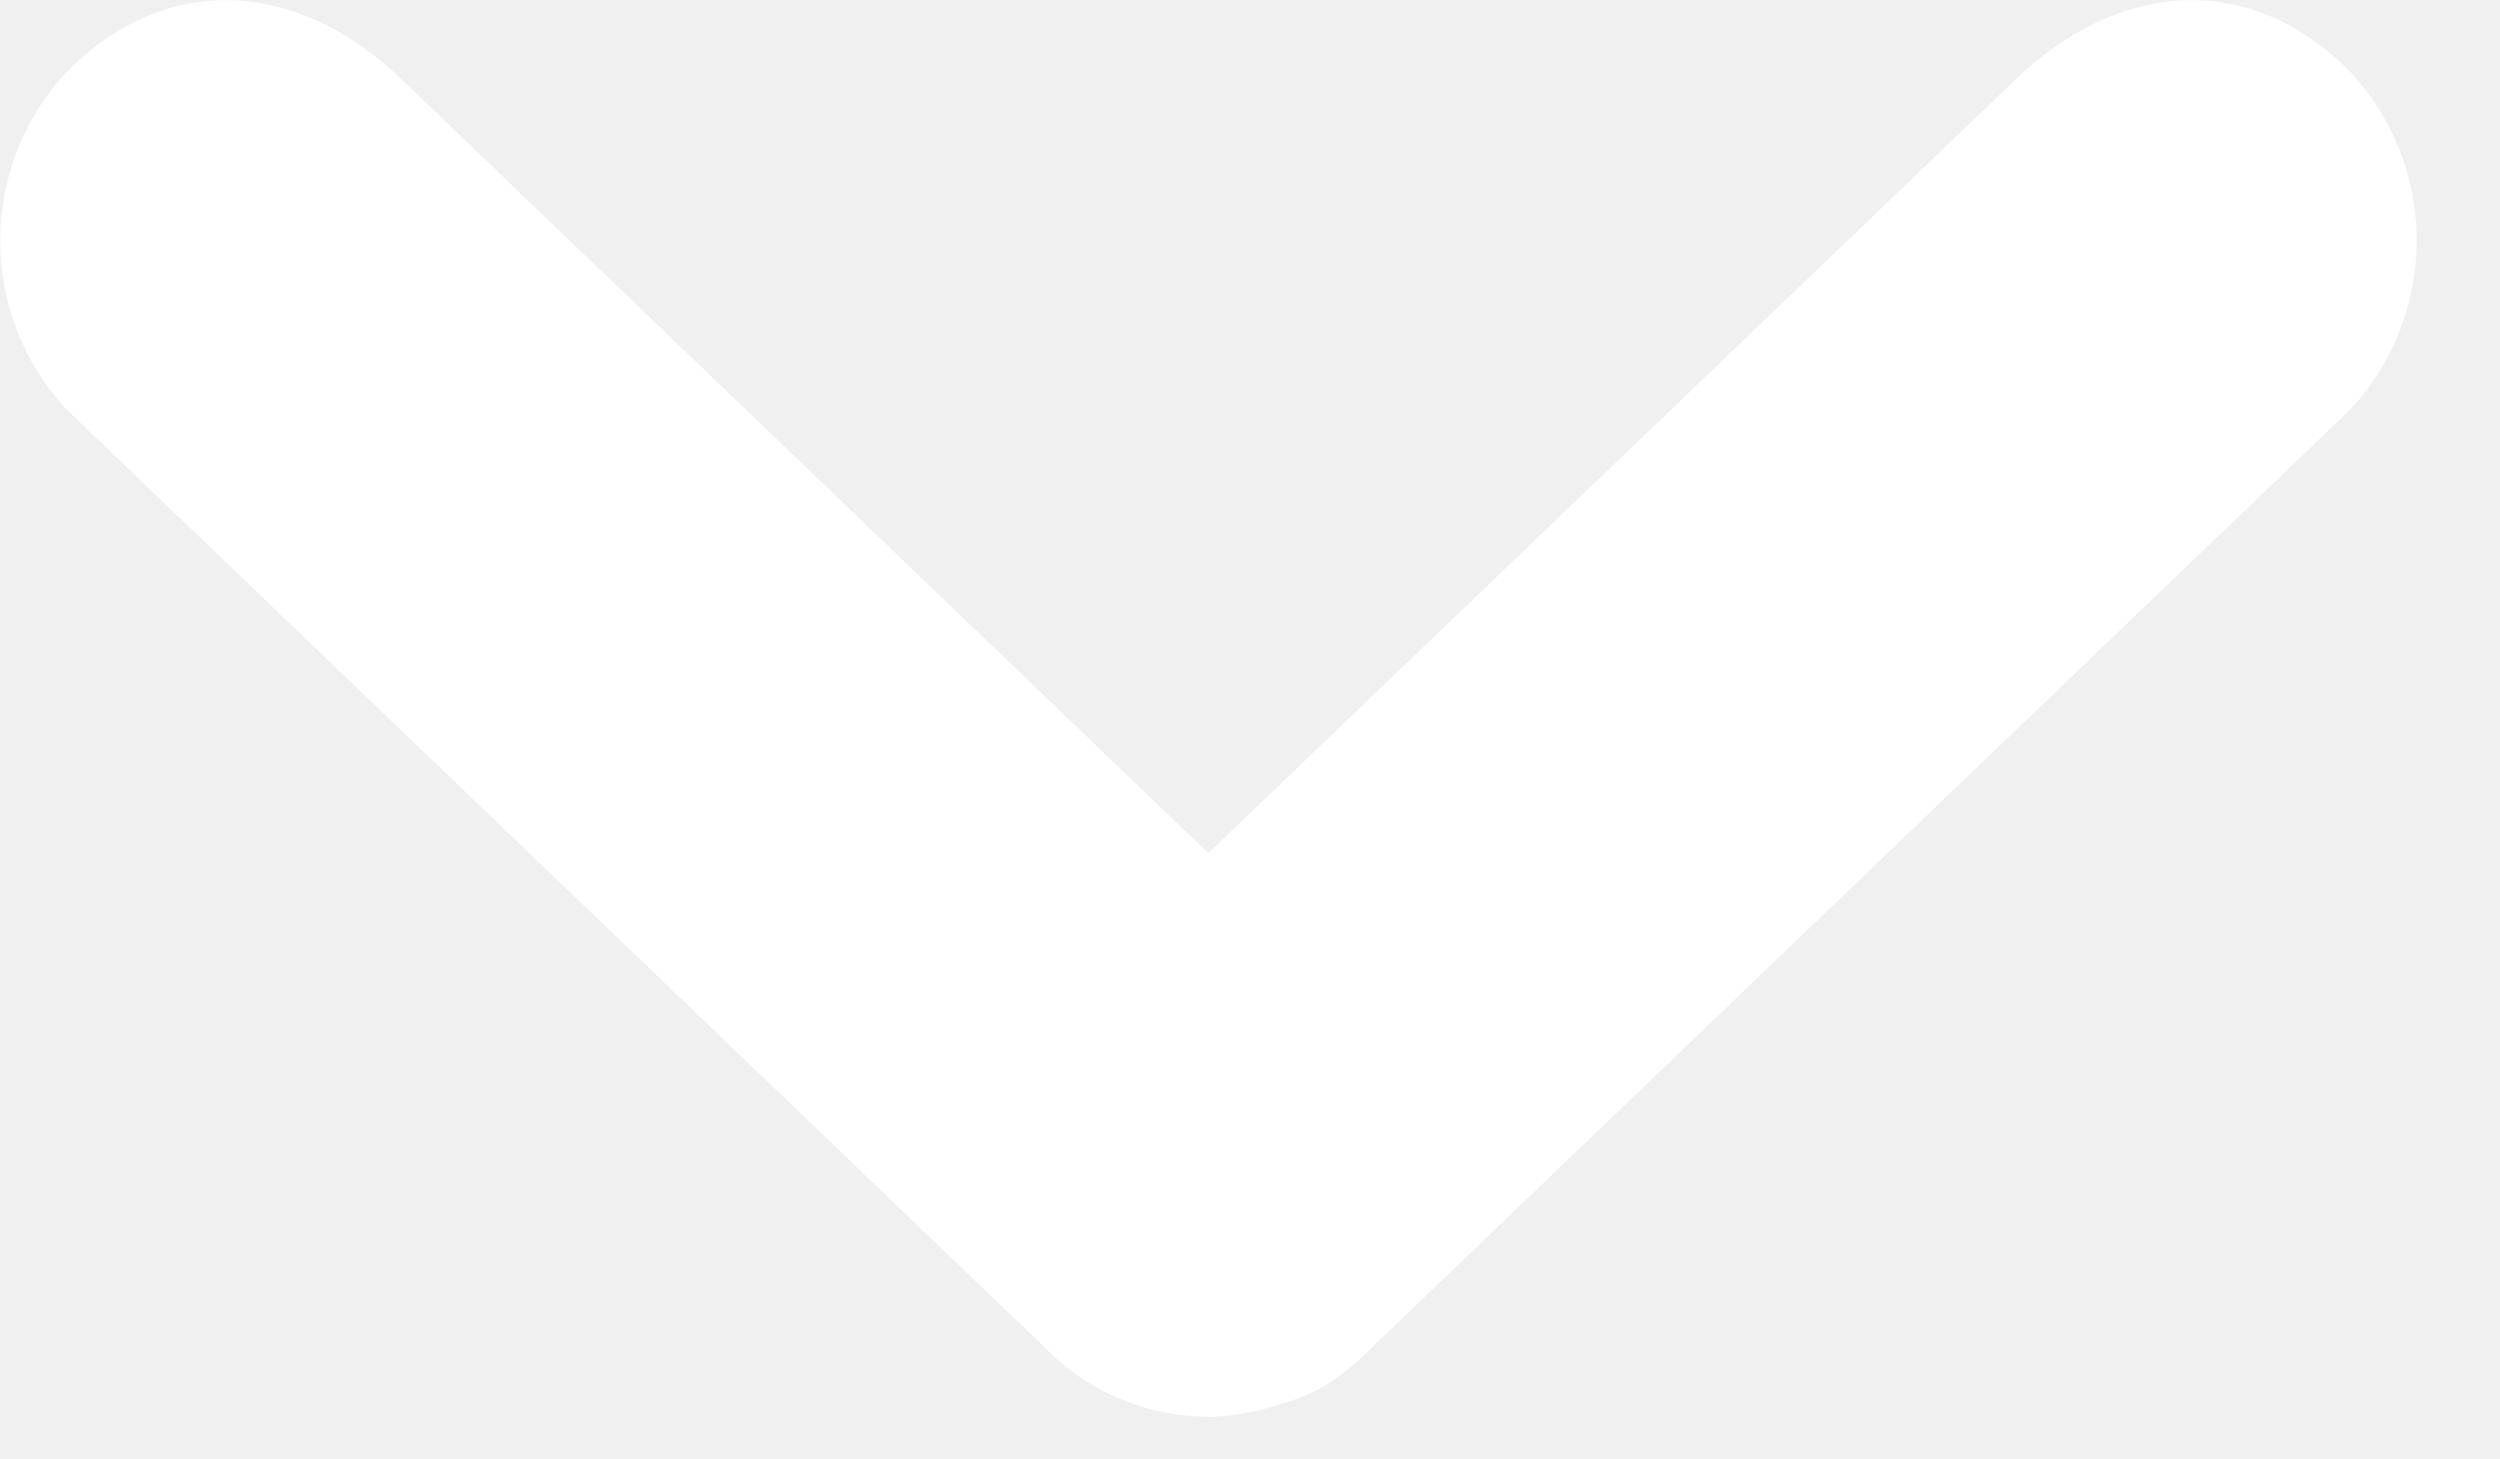
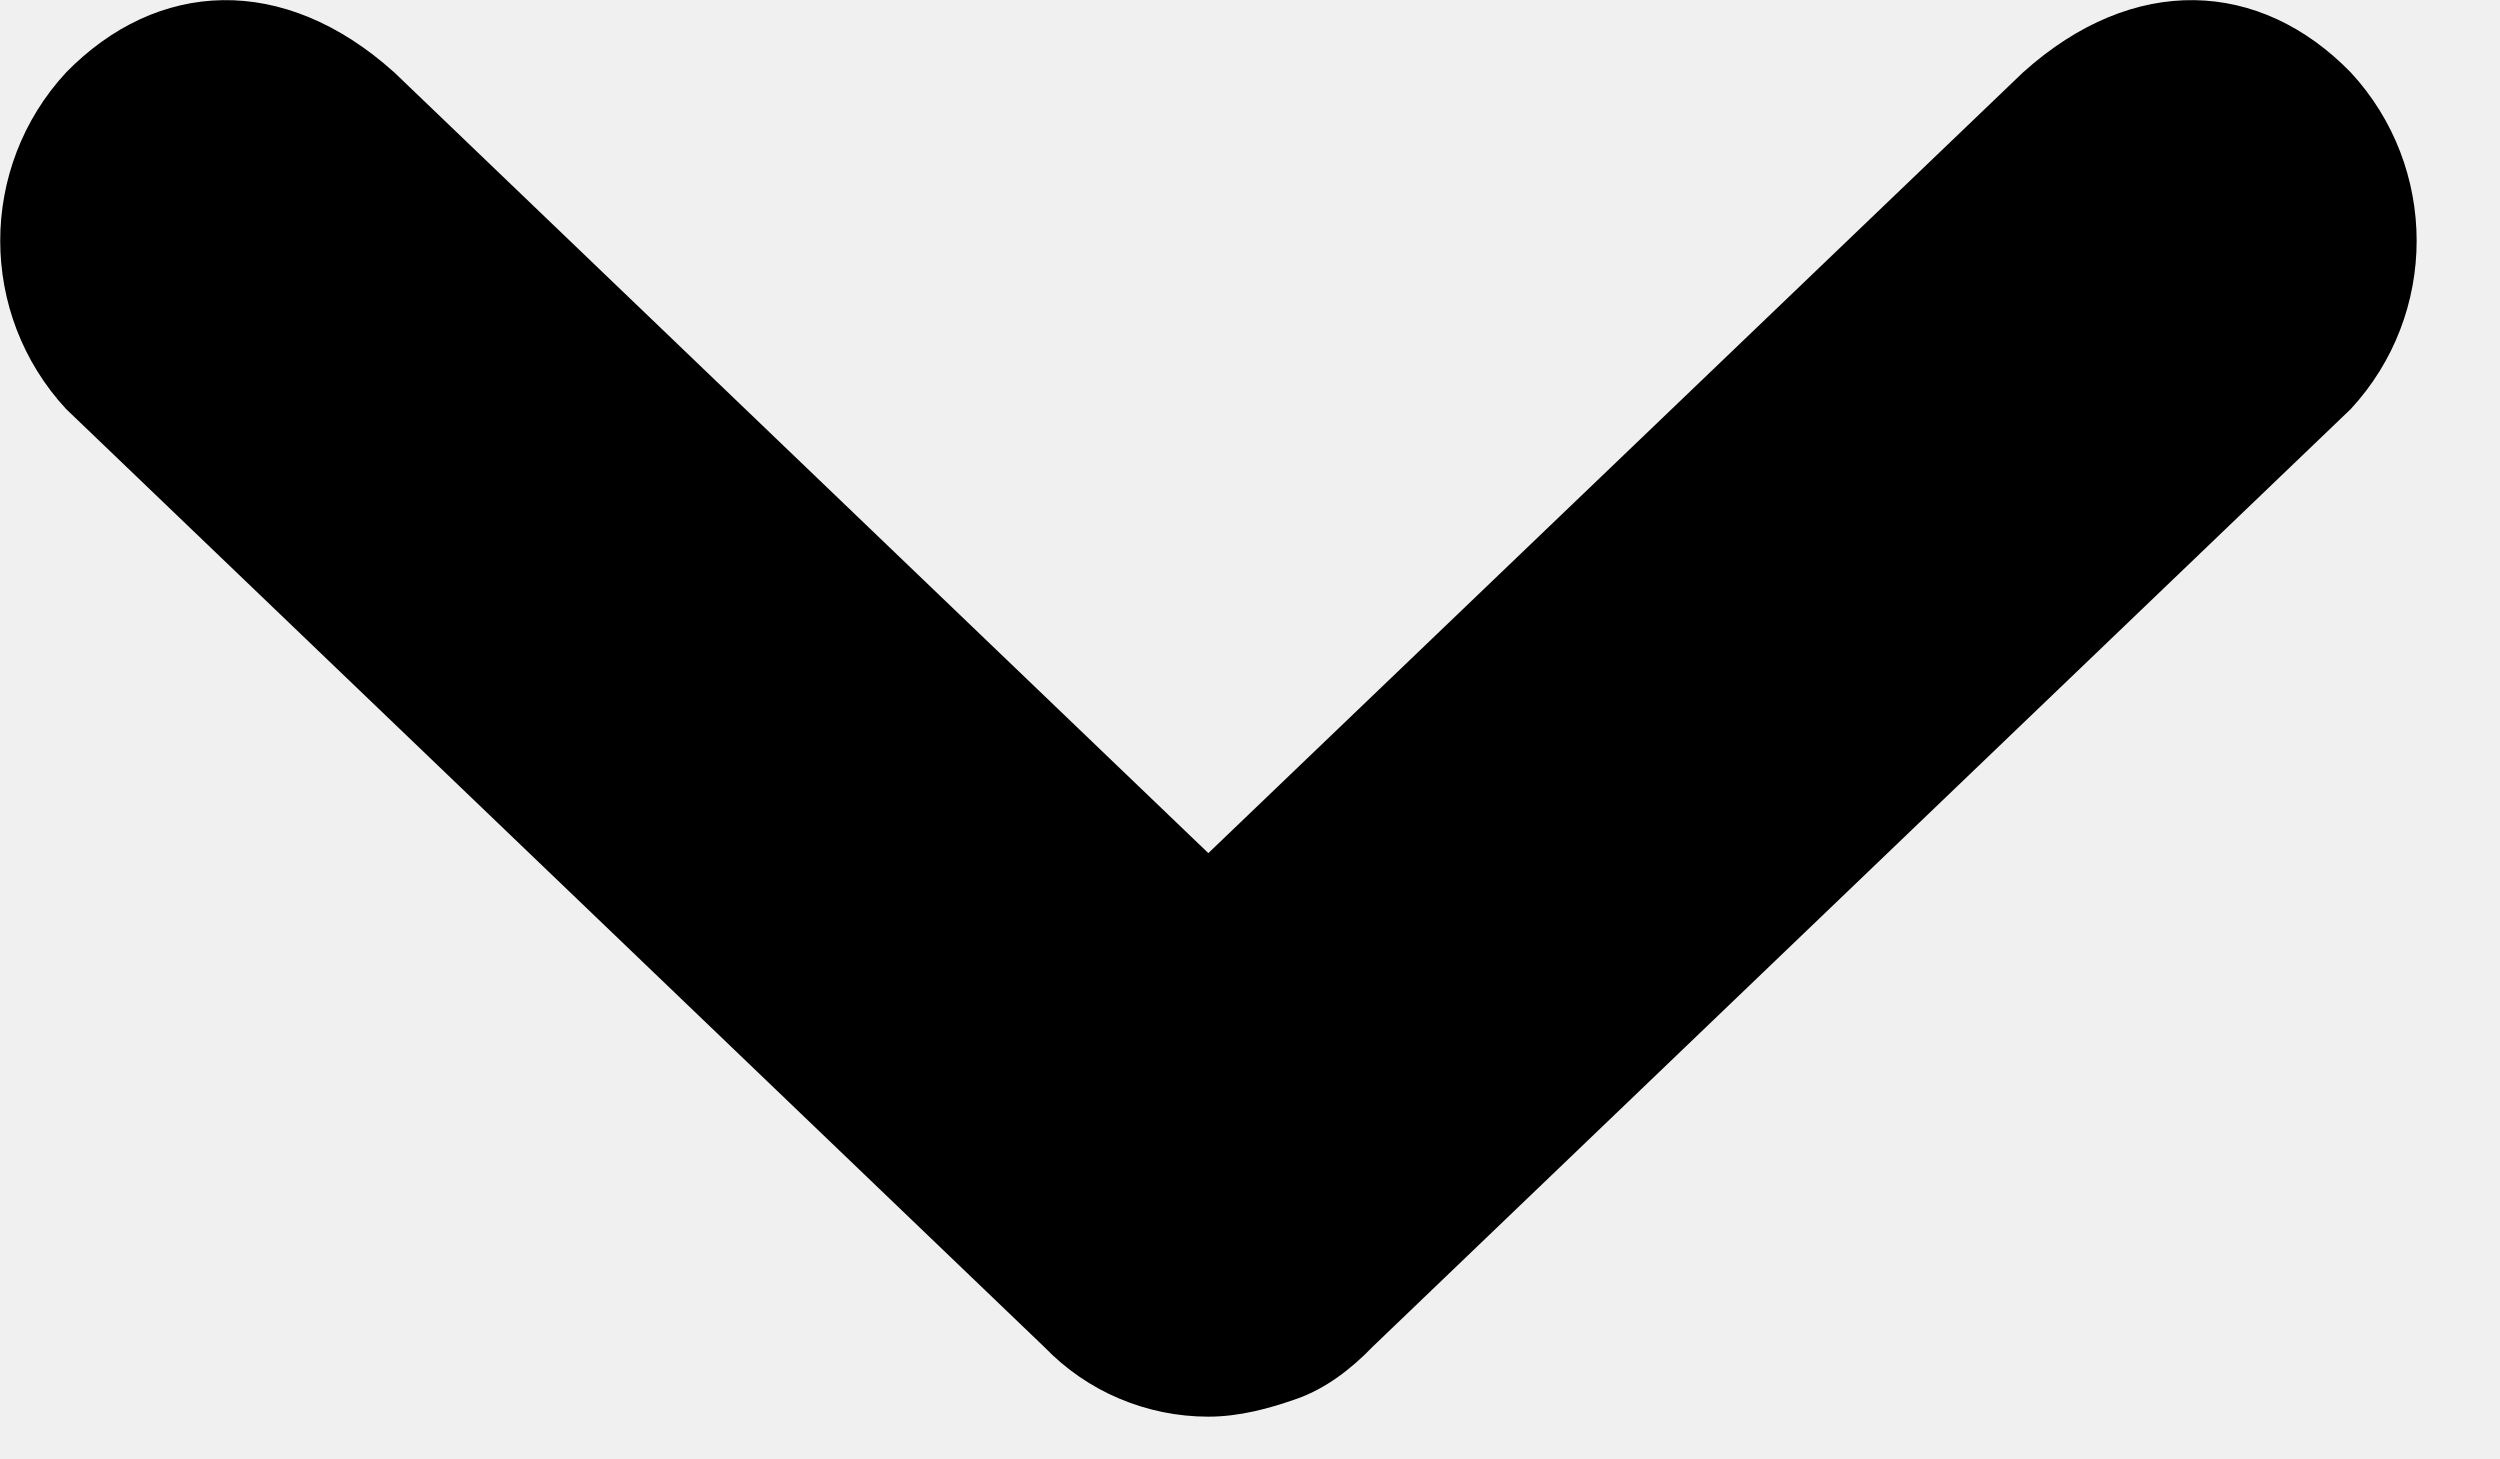
<svg xmlns="http://www.w3.org/2000/svg" width="12" height="7" fill="none">
-   <path d="M.317.348c.436-.446 1.043-.48 1.576 0L5.8 4.095 9.71.348c.533-.48 1.14-.446 1.574 0a1.19 1.19 0 0 1 0 1.615L6.588 6.465c-.102.106-.225.2-.36.248s-.28.087-.428.087-.293-.03-.428-.087-.258-.142-.36-.248L.317 1.963a1.19 1.19 0 0 1 0-1.615z" fill="#fff" />
+   <path d="M.317.348c.436-.446 1.043-.48 1.576 0L5.8 4.095 9.71.348c.533-.48 1.14-.446 1.574 0a1.19 1.19 0 0 1 0 1.615L6.588 6.465c-.102.106-.225.2-.36.248s-.28.087-.428.087-.293-.03-.428-.087-.258-.142-.36-.248L.317 1.963a1.19 1.19 0 0 1 0-1.615z" fill="black" />
</svg>
